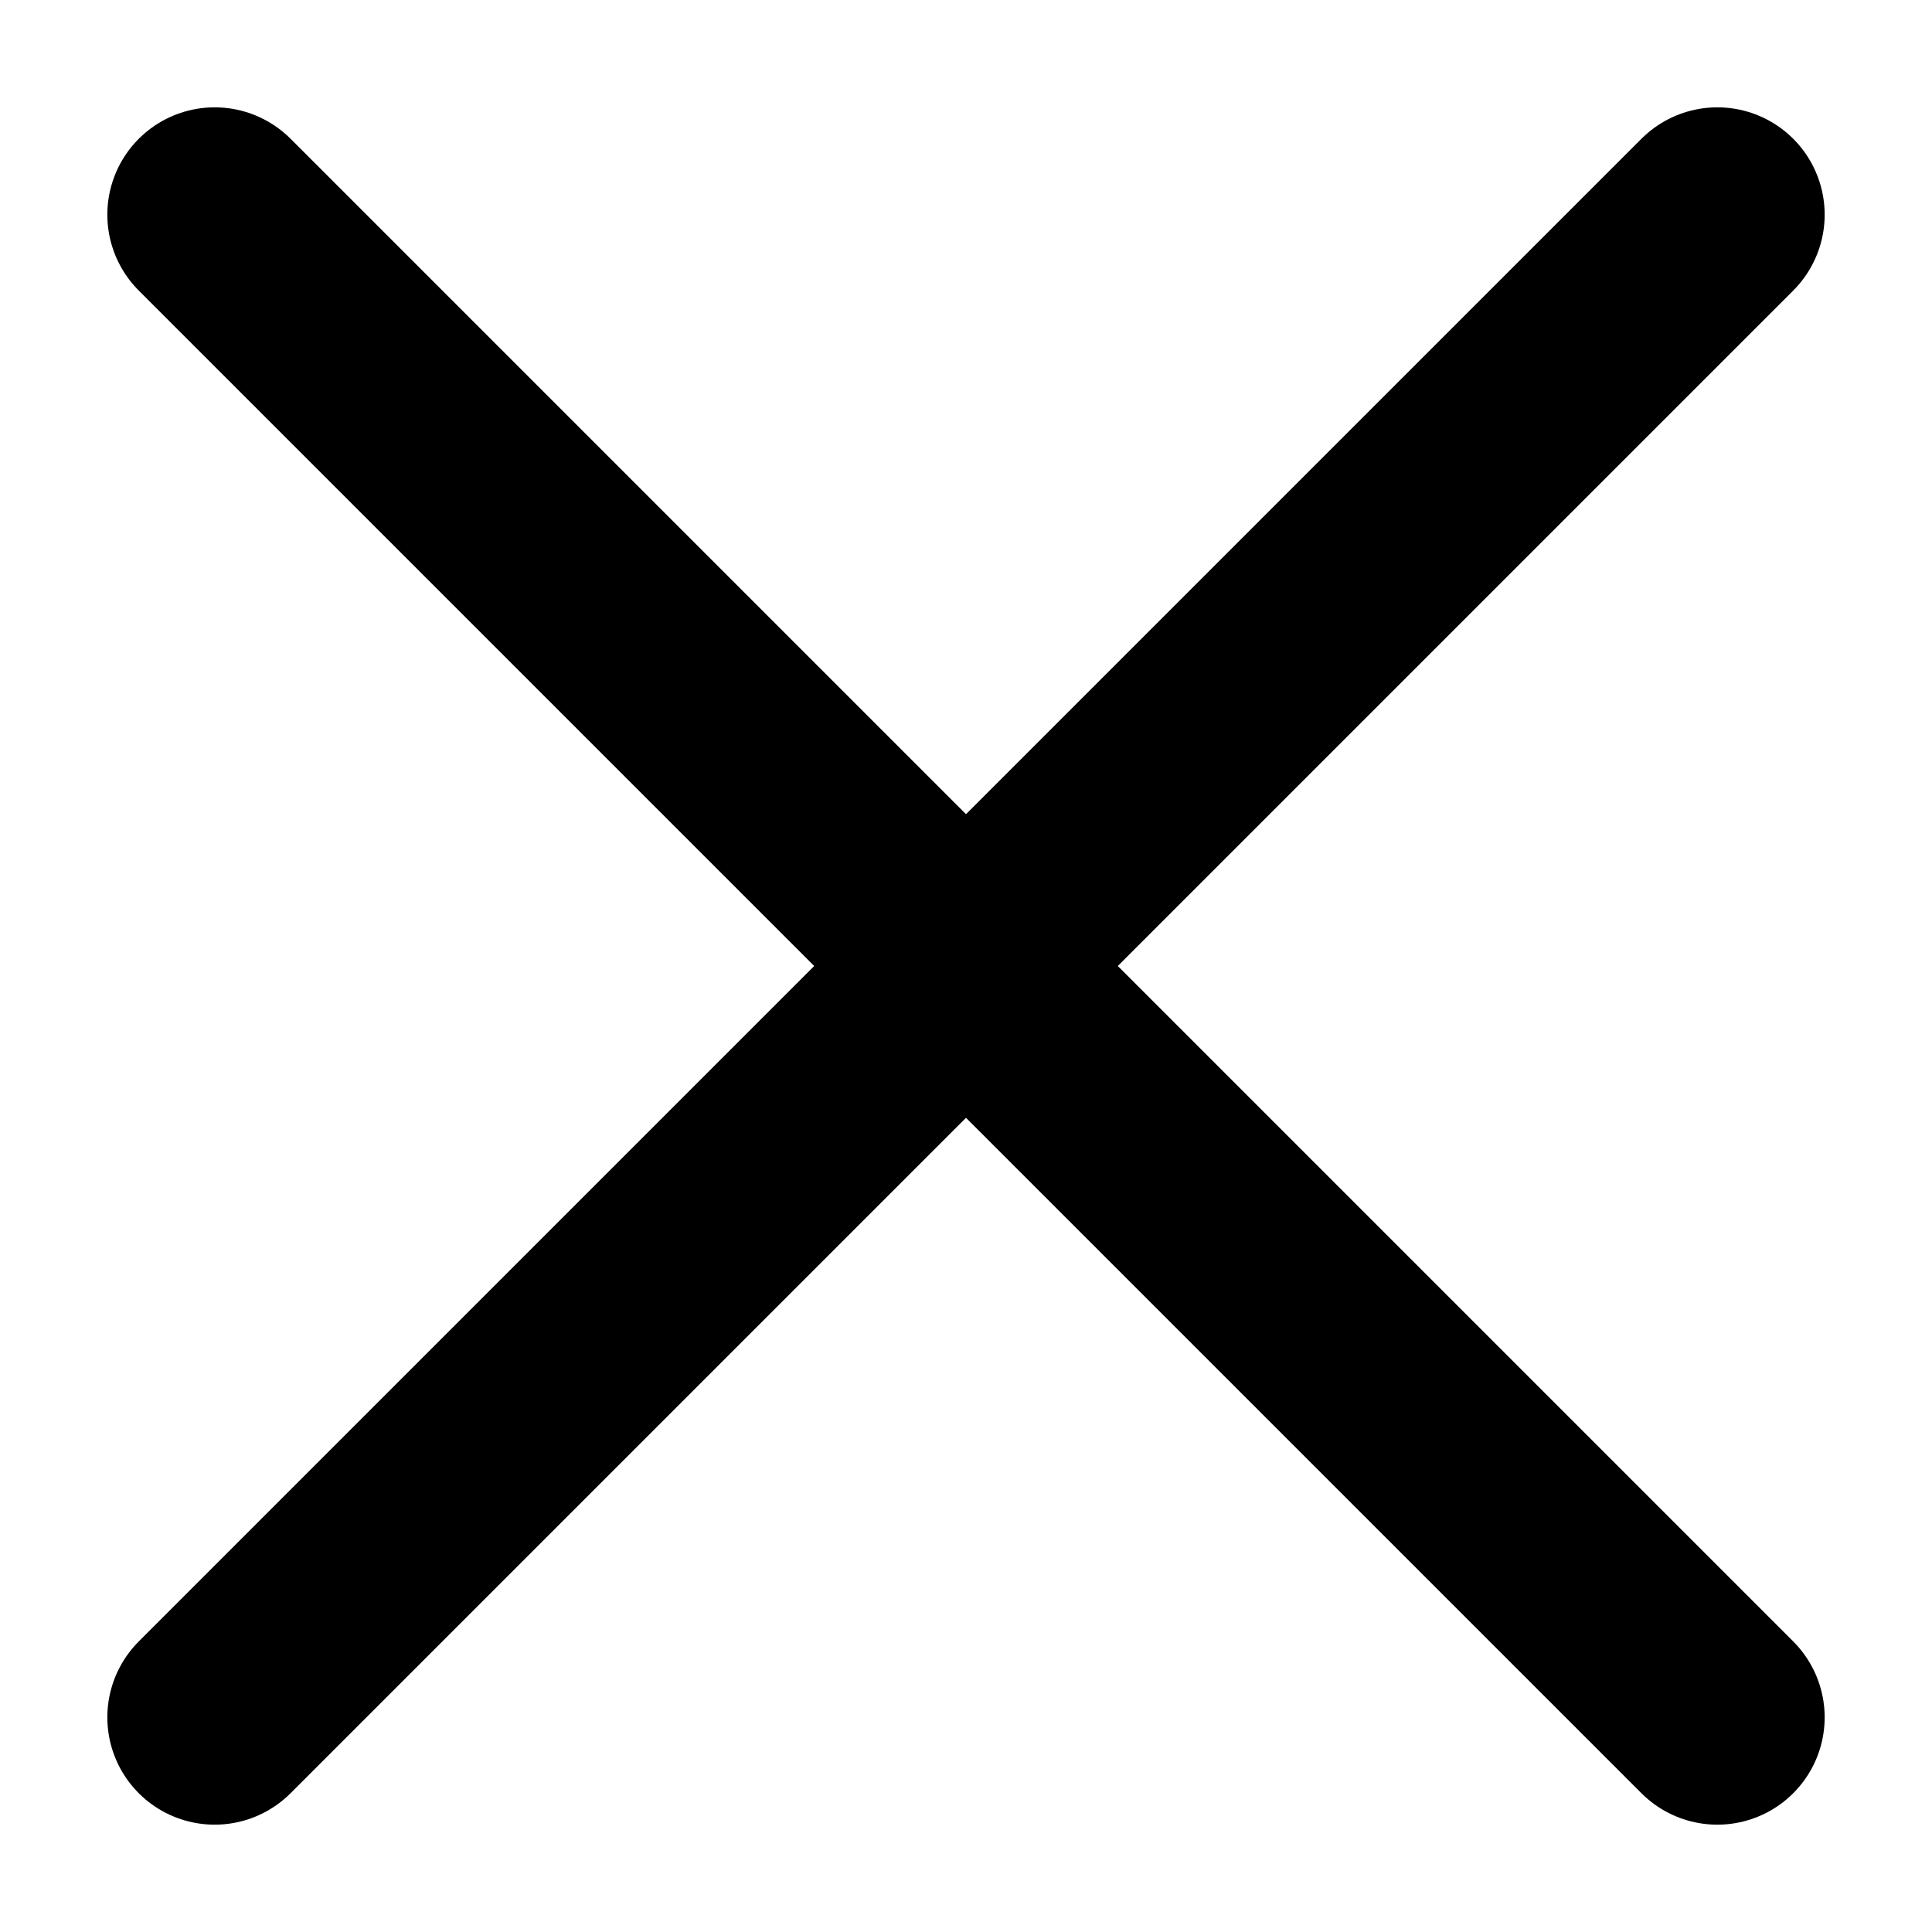
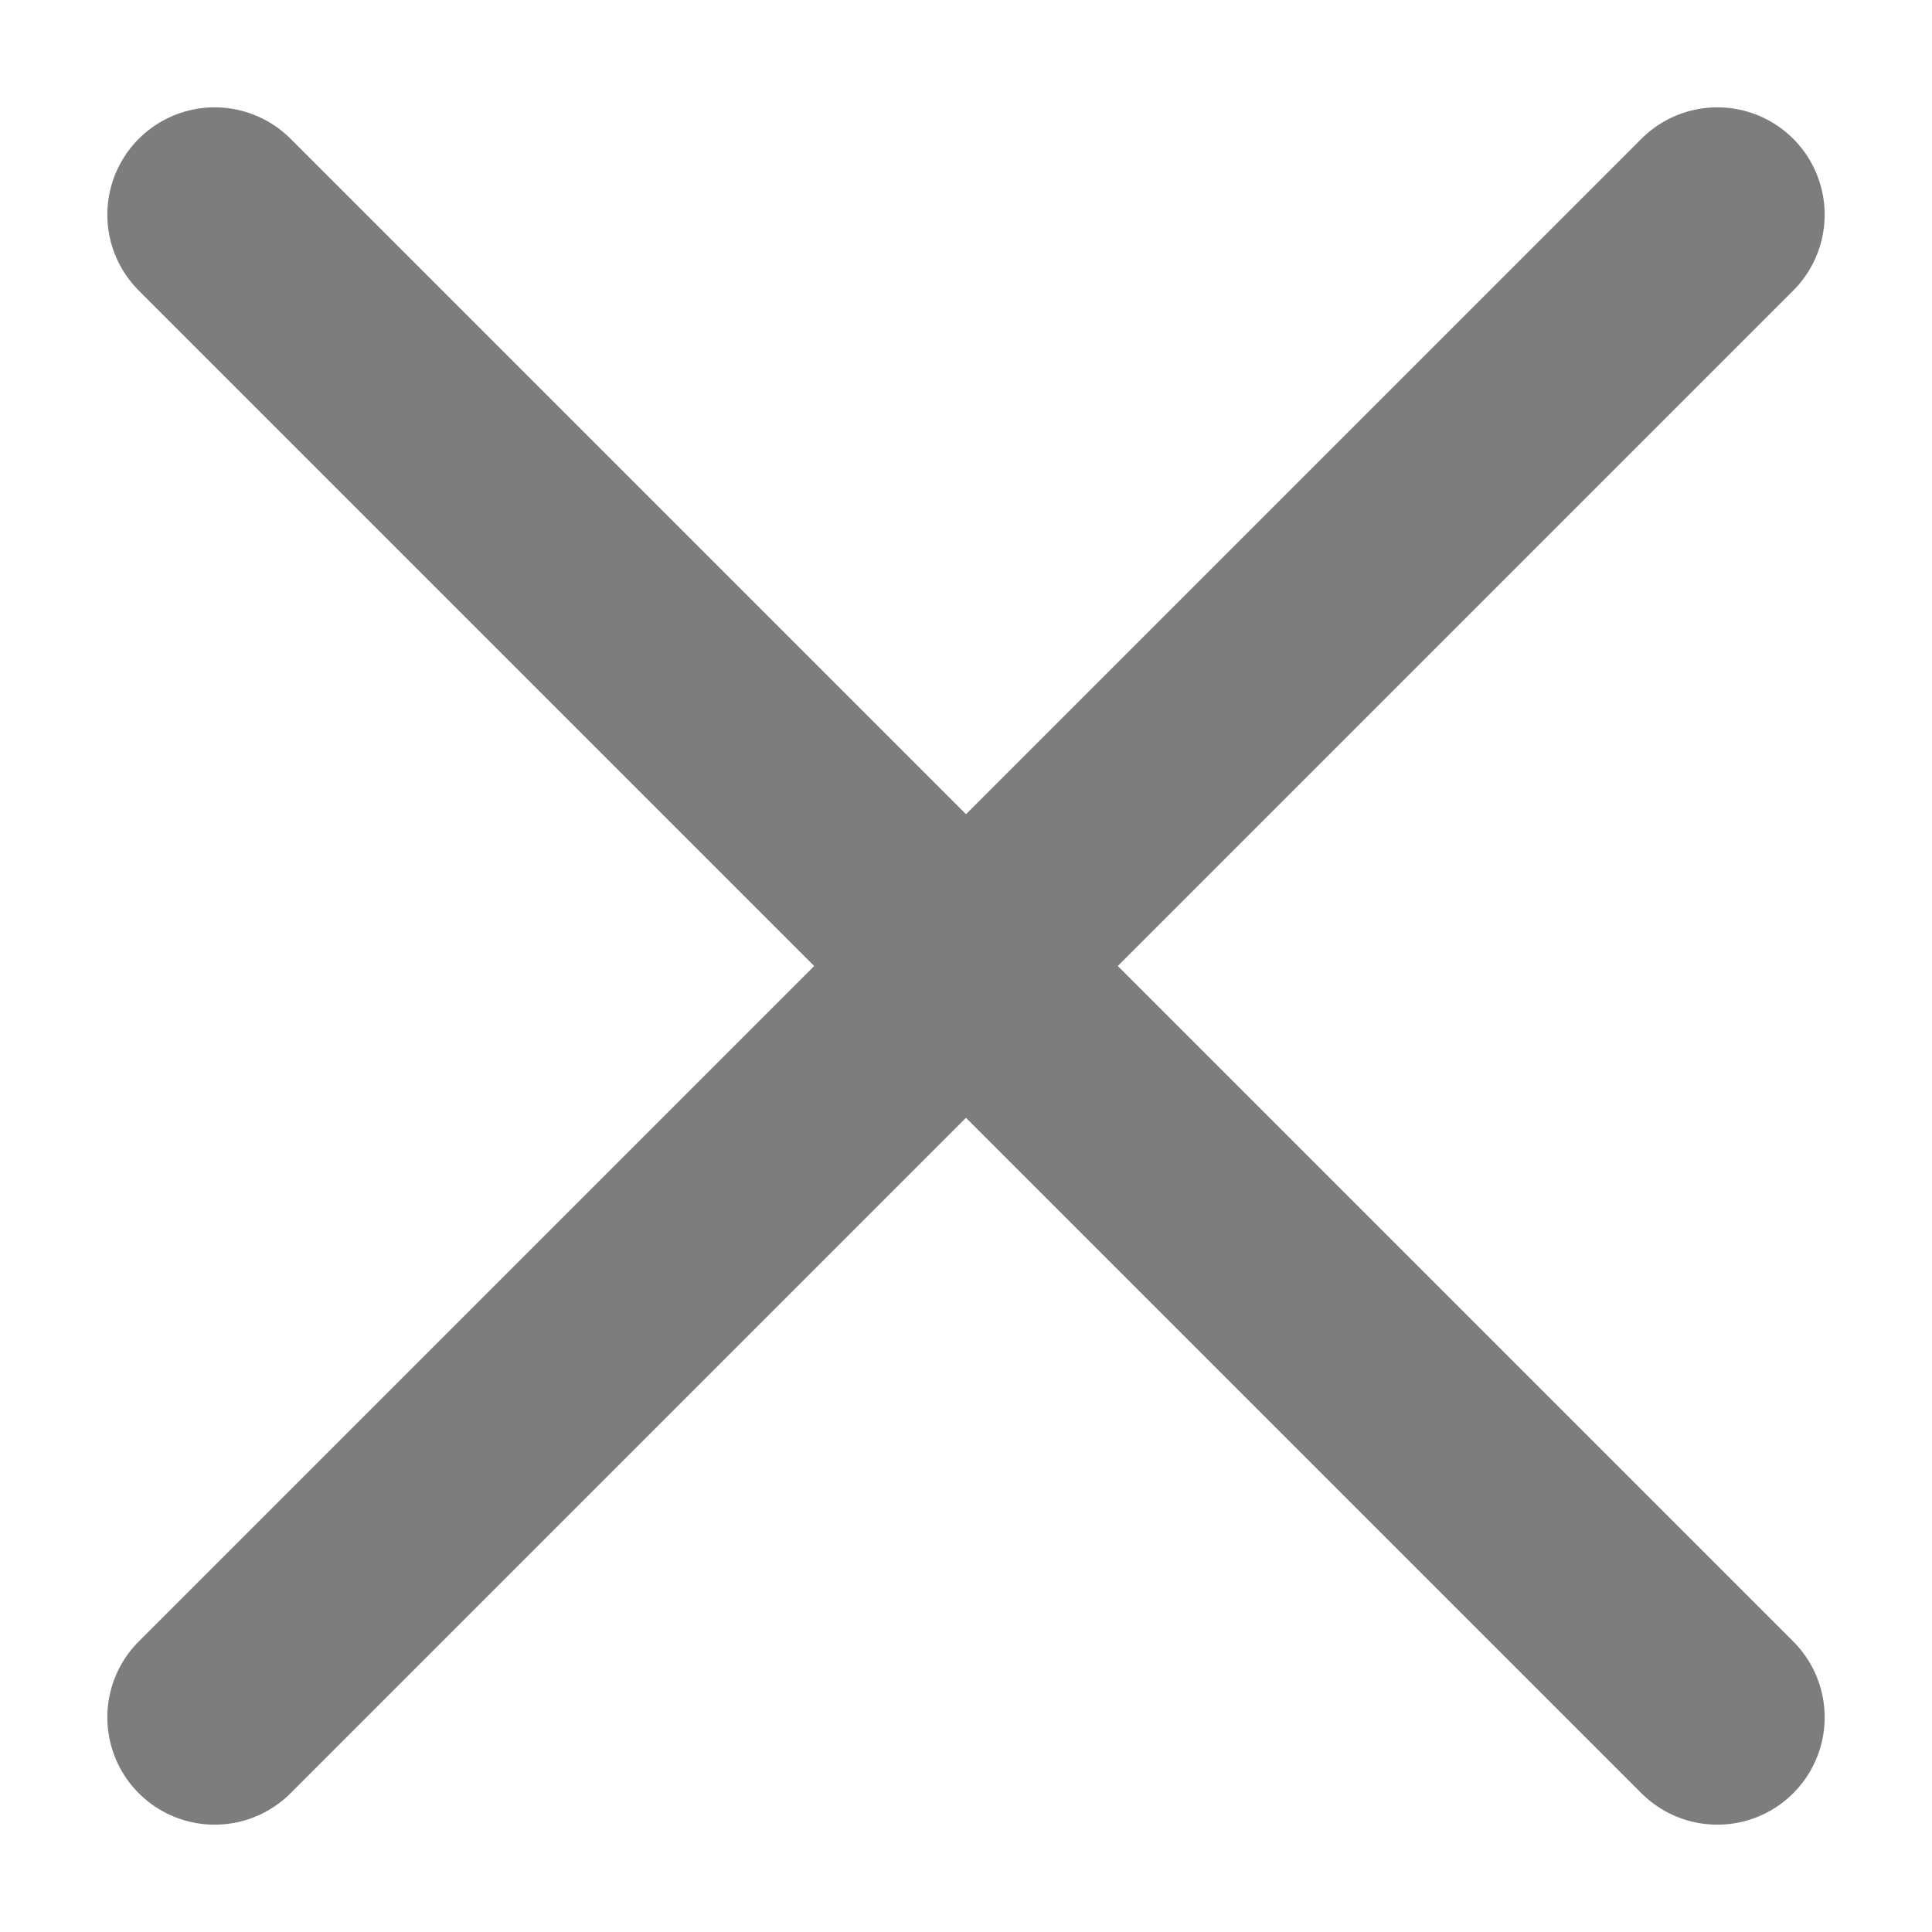
- <svg xmlns="http://www.w3.org/2000/svg" width="9" height="9" viewBox="0 0 9 9" fill="none">
-   <path d="M8 1L1 8" stroke="black" stroke-linecap="round" stroke-linejoin="round" />
-   <path d="M1 1L8 8" stroke="black" stroke-linecap="round" stroke-linejoin="round" />
+ <svg xmlns="http://www.w3.org/2000/svg" width="9" height="9" viewBox="0 0 9 9" fill="#7D7D7D">
+   <path d="M8 1L1 8" stroke="#7D7D7D" stroke-linecap="round" stroke-linejoin="round" />
+   <path d="M1 1L8 8" stroke="#7D7D7D" stroke-linecap="round" stroke-linejoin="round" />
</svg>
